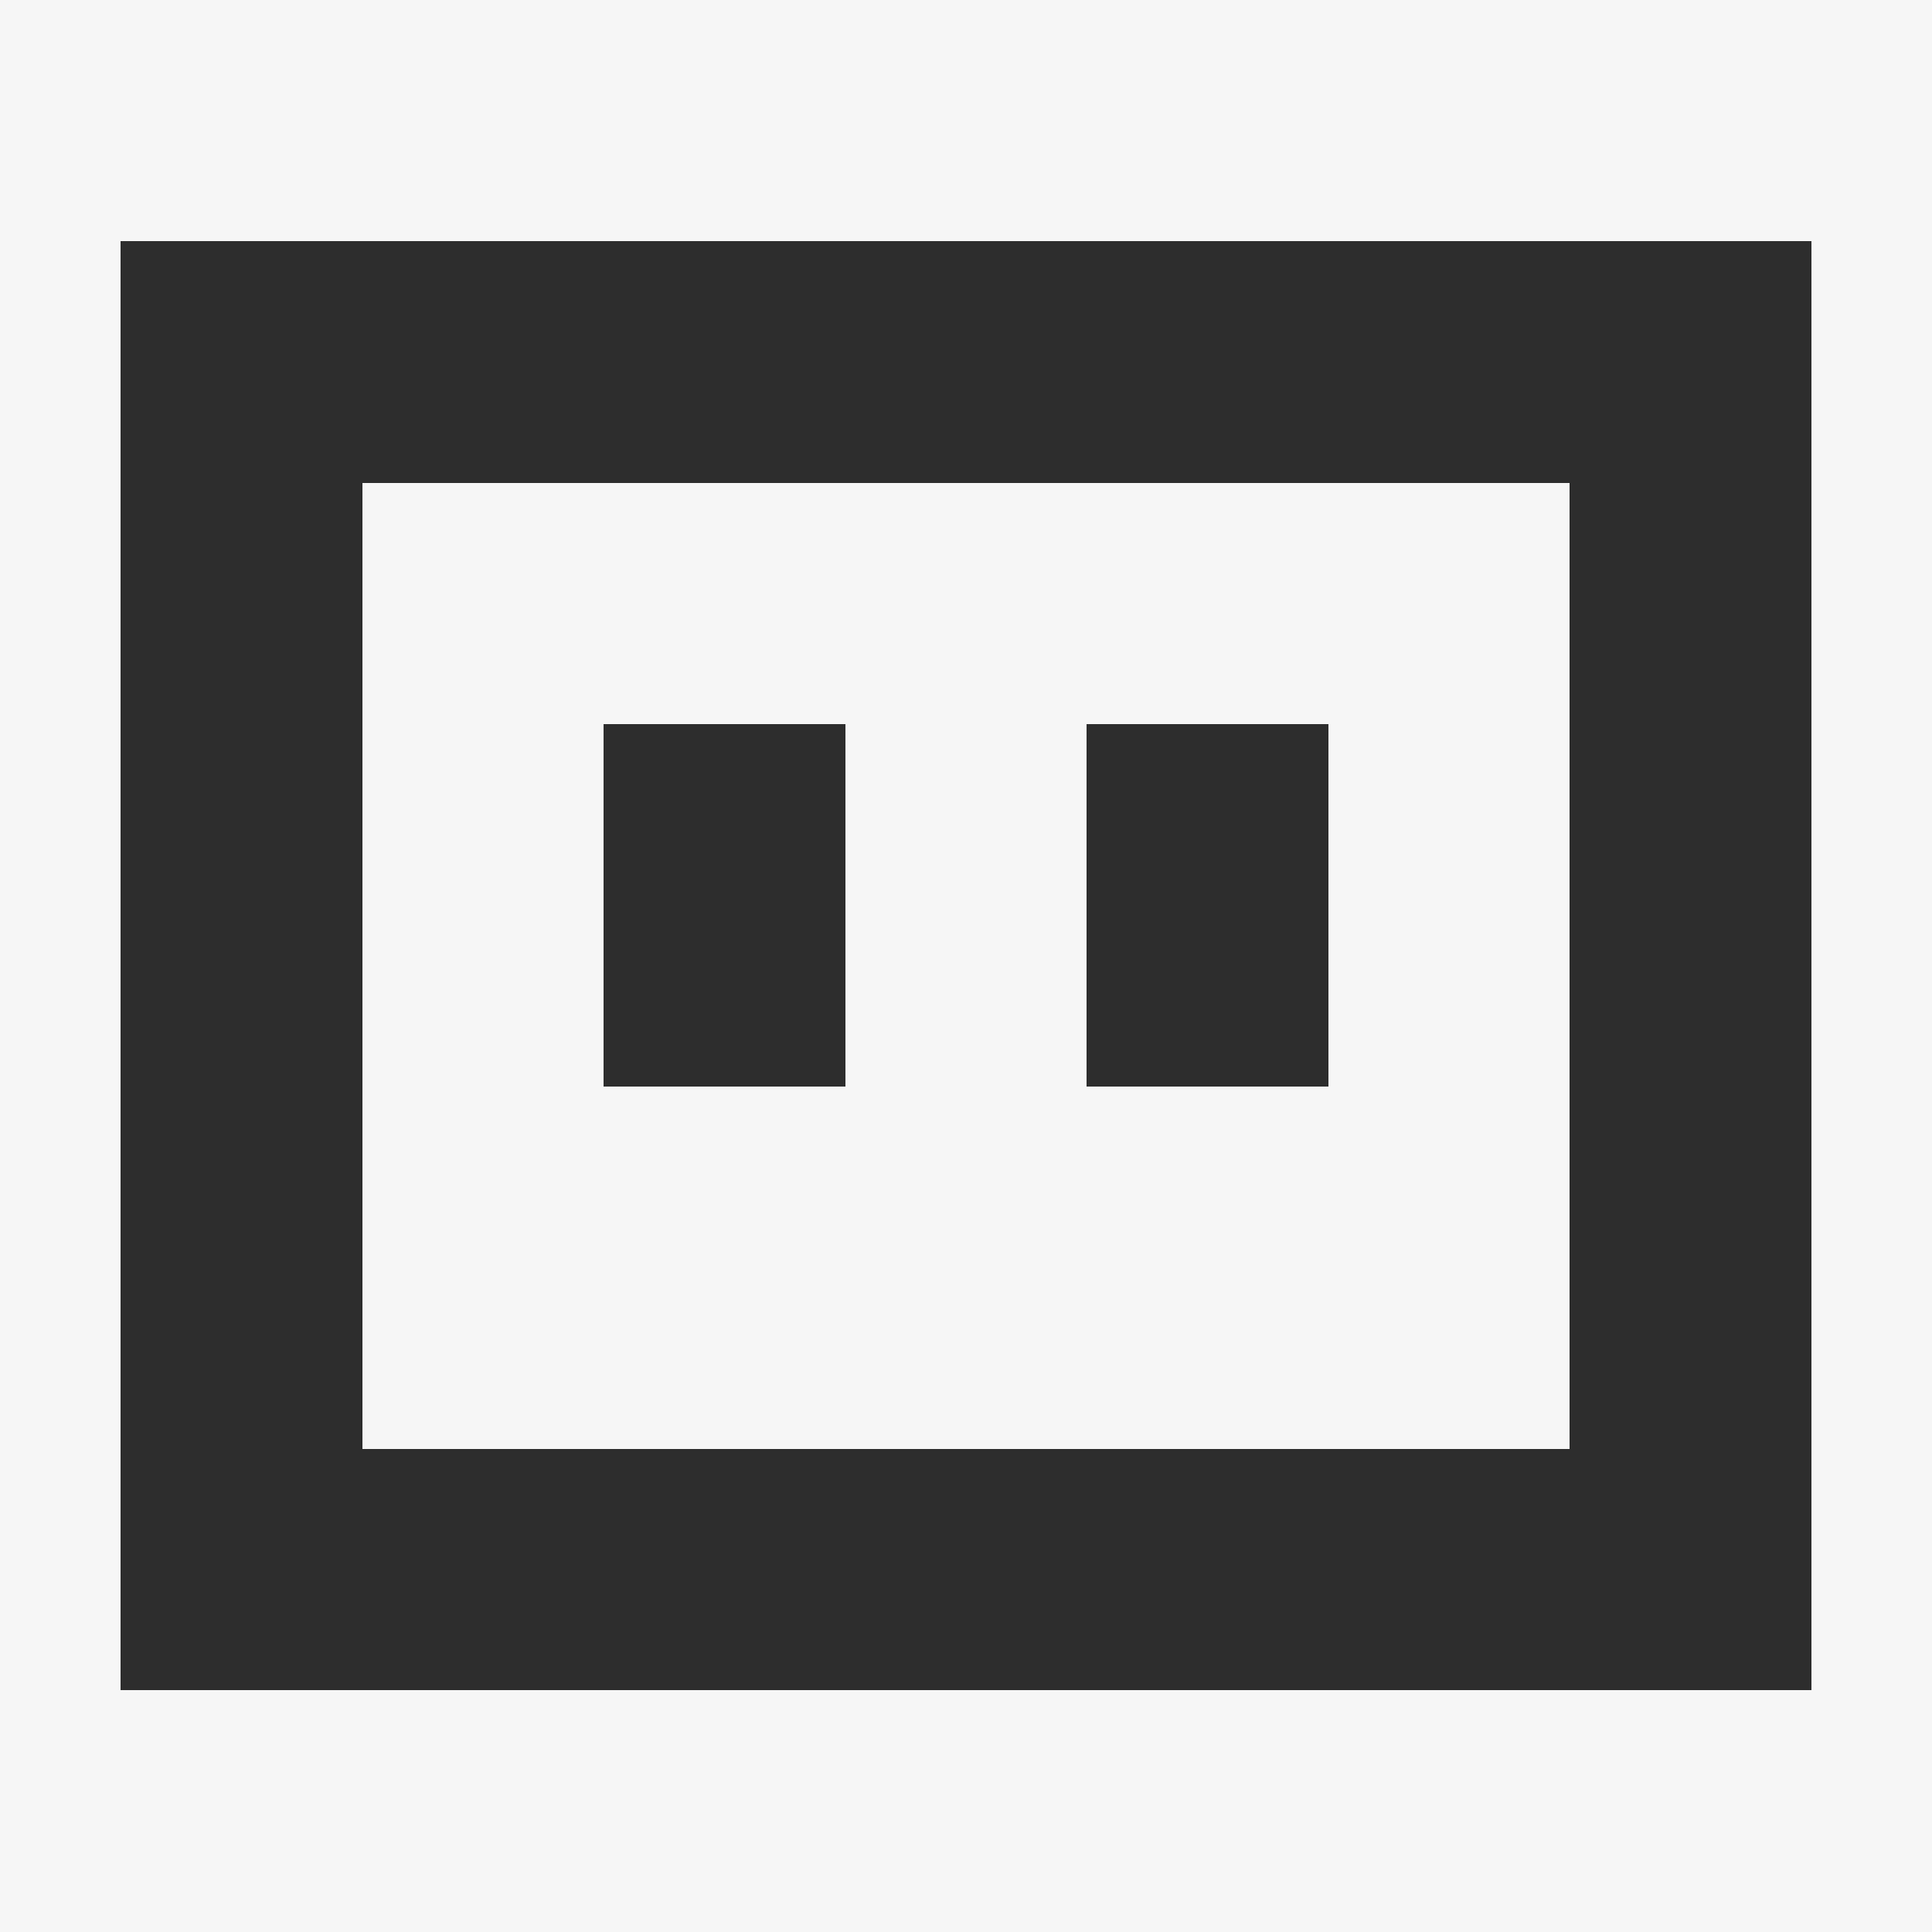
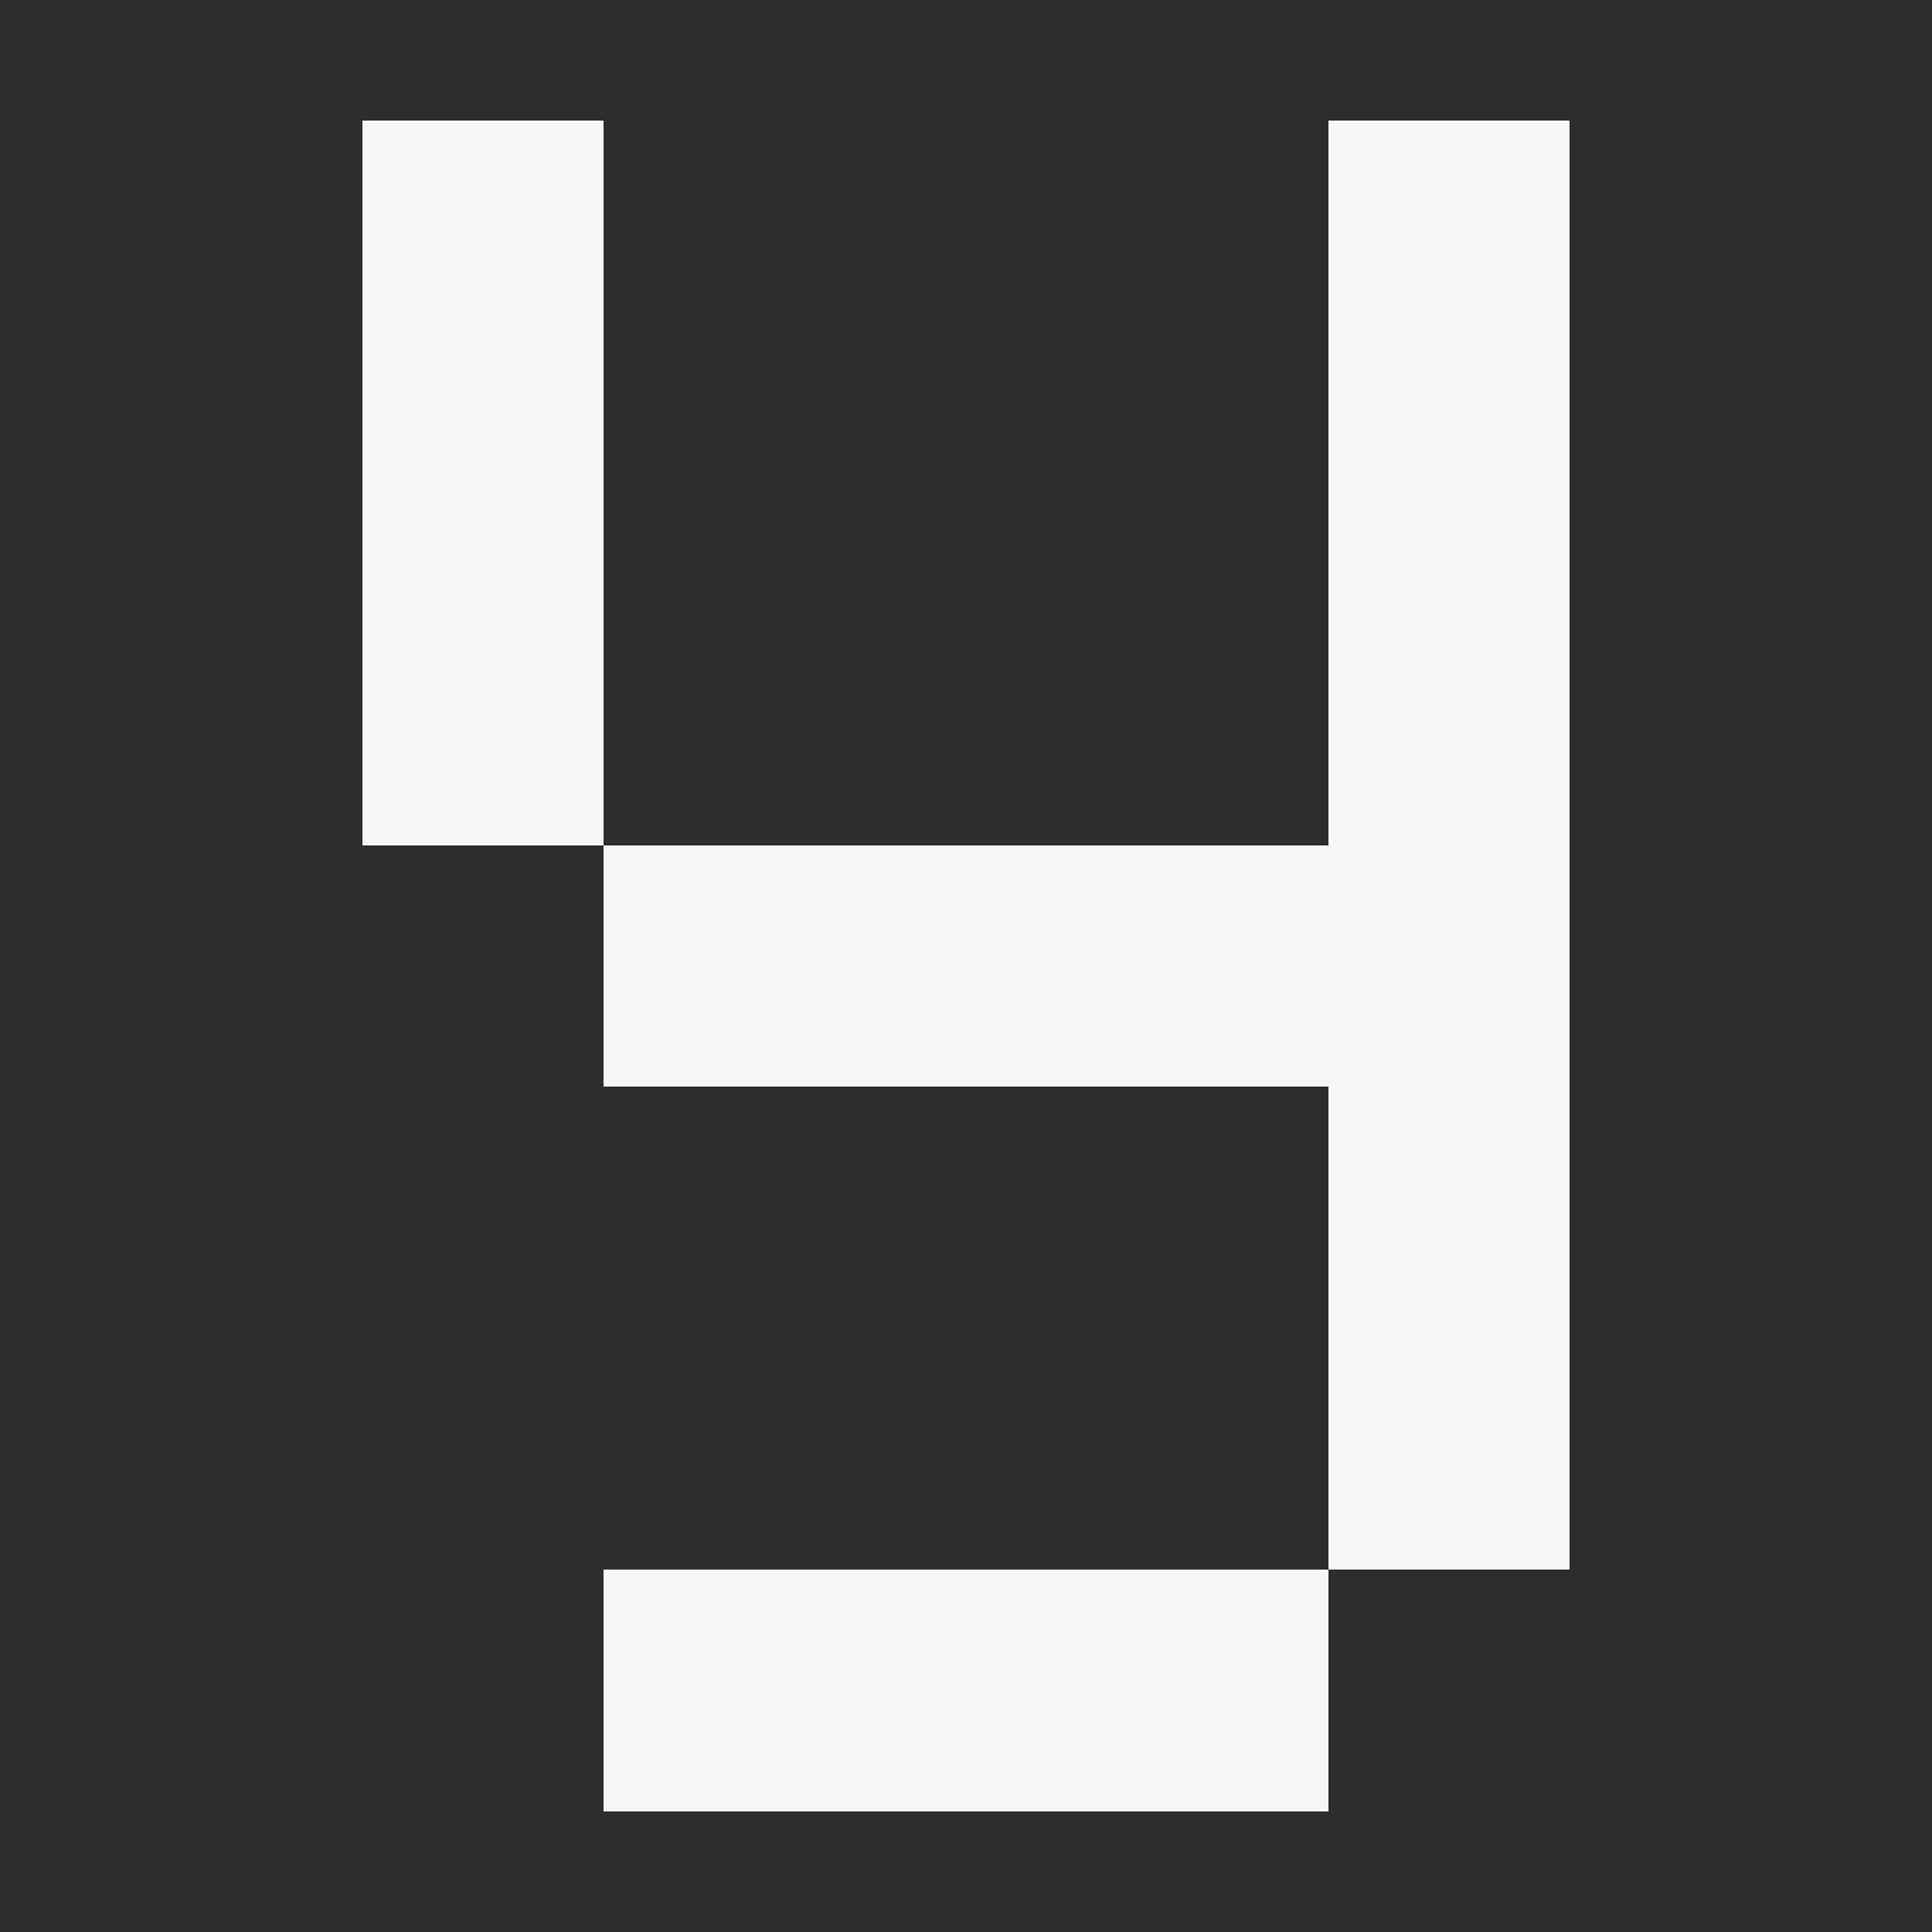
<svg xmlns="http://www.w3.org/2000/svg" viewBox="0 0 16 16" shape-rendering="crispEdges">
  <style>.i{fill:#2d2d2d}.p{fill:#f6f6f6}@media (prefers-color-scheme:dark){.i{fill:#e8e8e8}.p{fill:#1b1b1b}}</style>
-   <rect class="p" width="16" height="16" />
-   <rect class="i" x="1" y="2" width="14" height="12" />
-   <rect class="p" x="3" y="4" width="10" height="8" />
-   <rect class="i" x="5" y="6" width="2" height="3" />
-   <rect class="i" x="9" y="6" width="2" height="3" />
+   <rect class="i" width="16" height="16" />
+   <rect class="p" x="3" y="1" width="2" height="2" />
+   <rect class="p" x="11" y="1" width="2" height="2" />
+   <rect class="p" x="3" y="3" width="2" height="2" />
+   <rect class="p" x="11" y="3" width="2" height="2" />
+   <rect class="p" x="3" y="5" width="2" height="2" />
+   <rect class="p" x="11" y="5" width="2" height="2" />
+   <rect class="p" x="5" y="7" width="8" height="2" />
+   <rect class="p" x="11" y="9" width="2" height="2" />
+   <rect class="p" x="11" y="11" width="2" height="2" />
+   <rect class="p" x="5" y="13" width="6" height="2" />
</svg>
